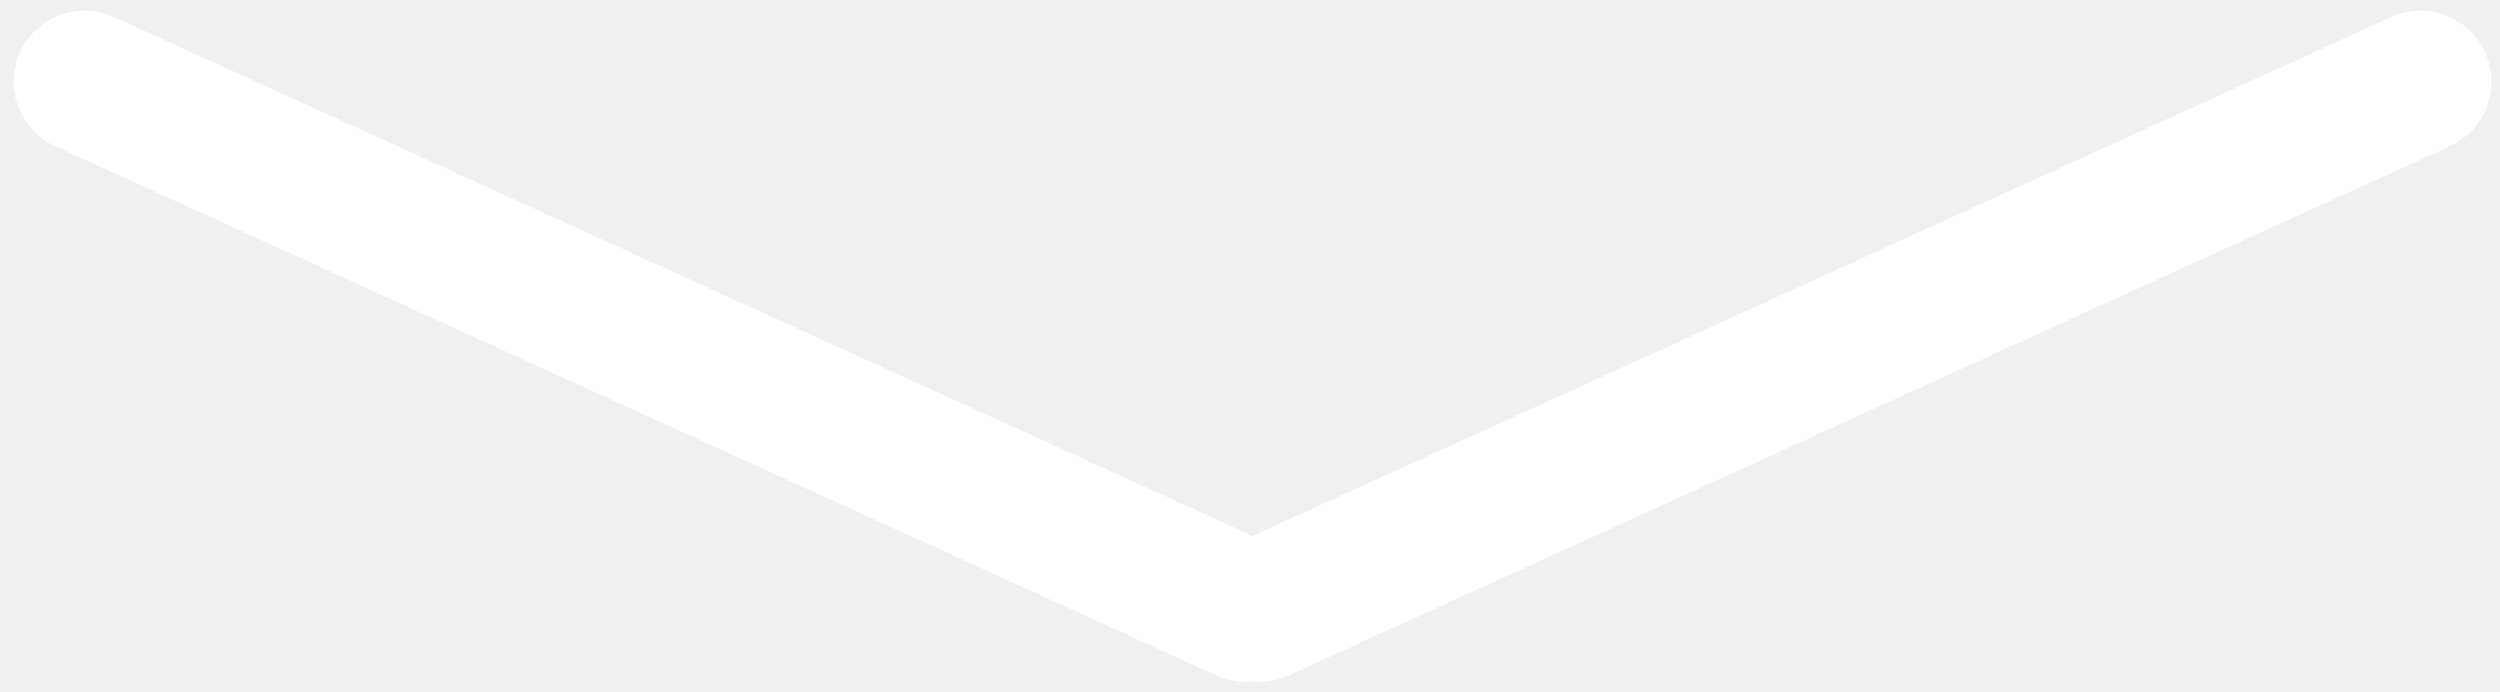
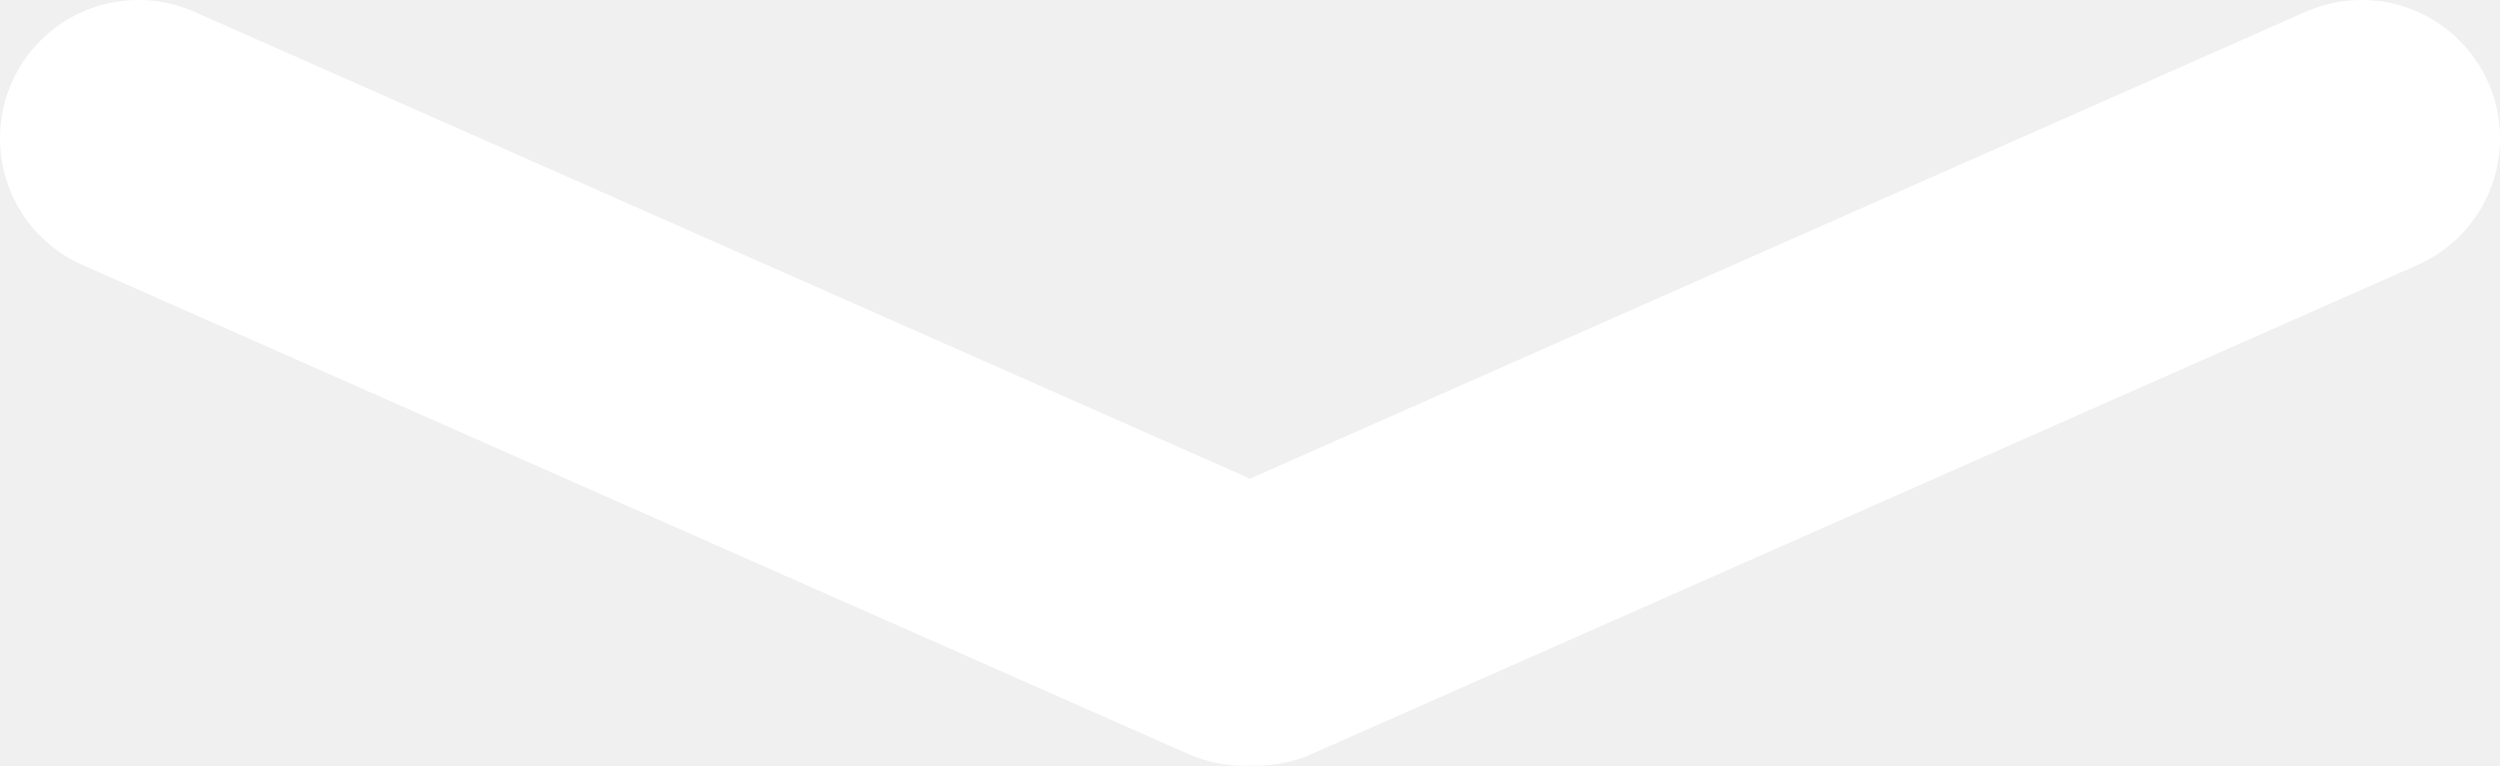
- <svg xmlns="http://www.w3.org/2000/svg" width="141" height="39" viewBox="0 0 141 39" fill="none">
-   <path d="M70.286 34.461L4.769 4.603M71 34.461L136.517 4.603" stroke="white" stroke-width="8" stroke-linecap="round" />
+ <svg xmlns="http://www.w3.org/2000/svg" width="271" height="83" viewBox="0 0 271 83" fill="none">
+   <path d="M134.847 68L15 15M136.153 68L256 15" stroke="white" stroke-width="30" stroke-linecap="round" />
</svg>
